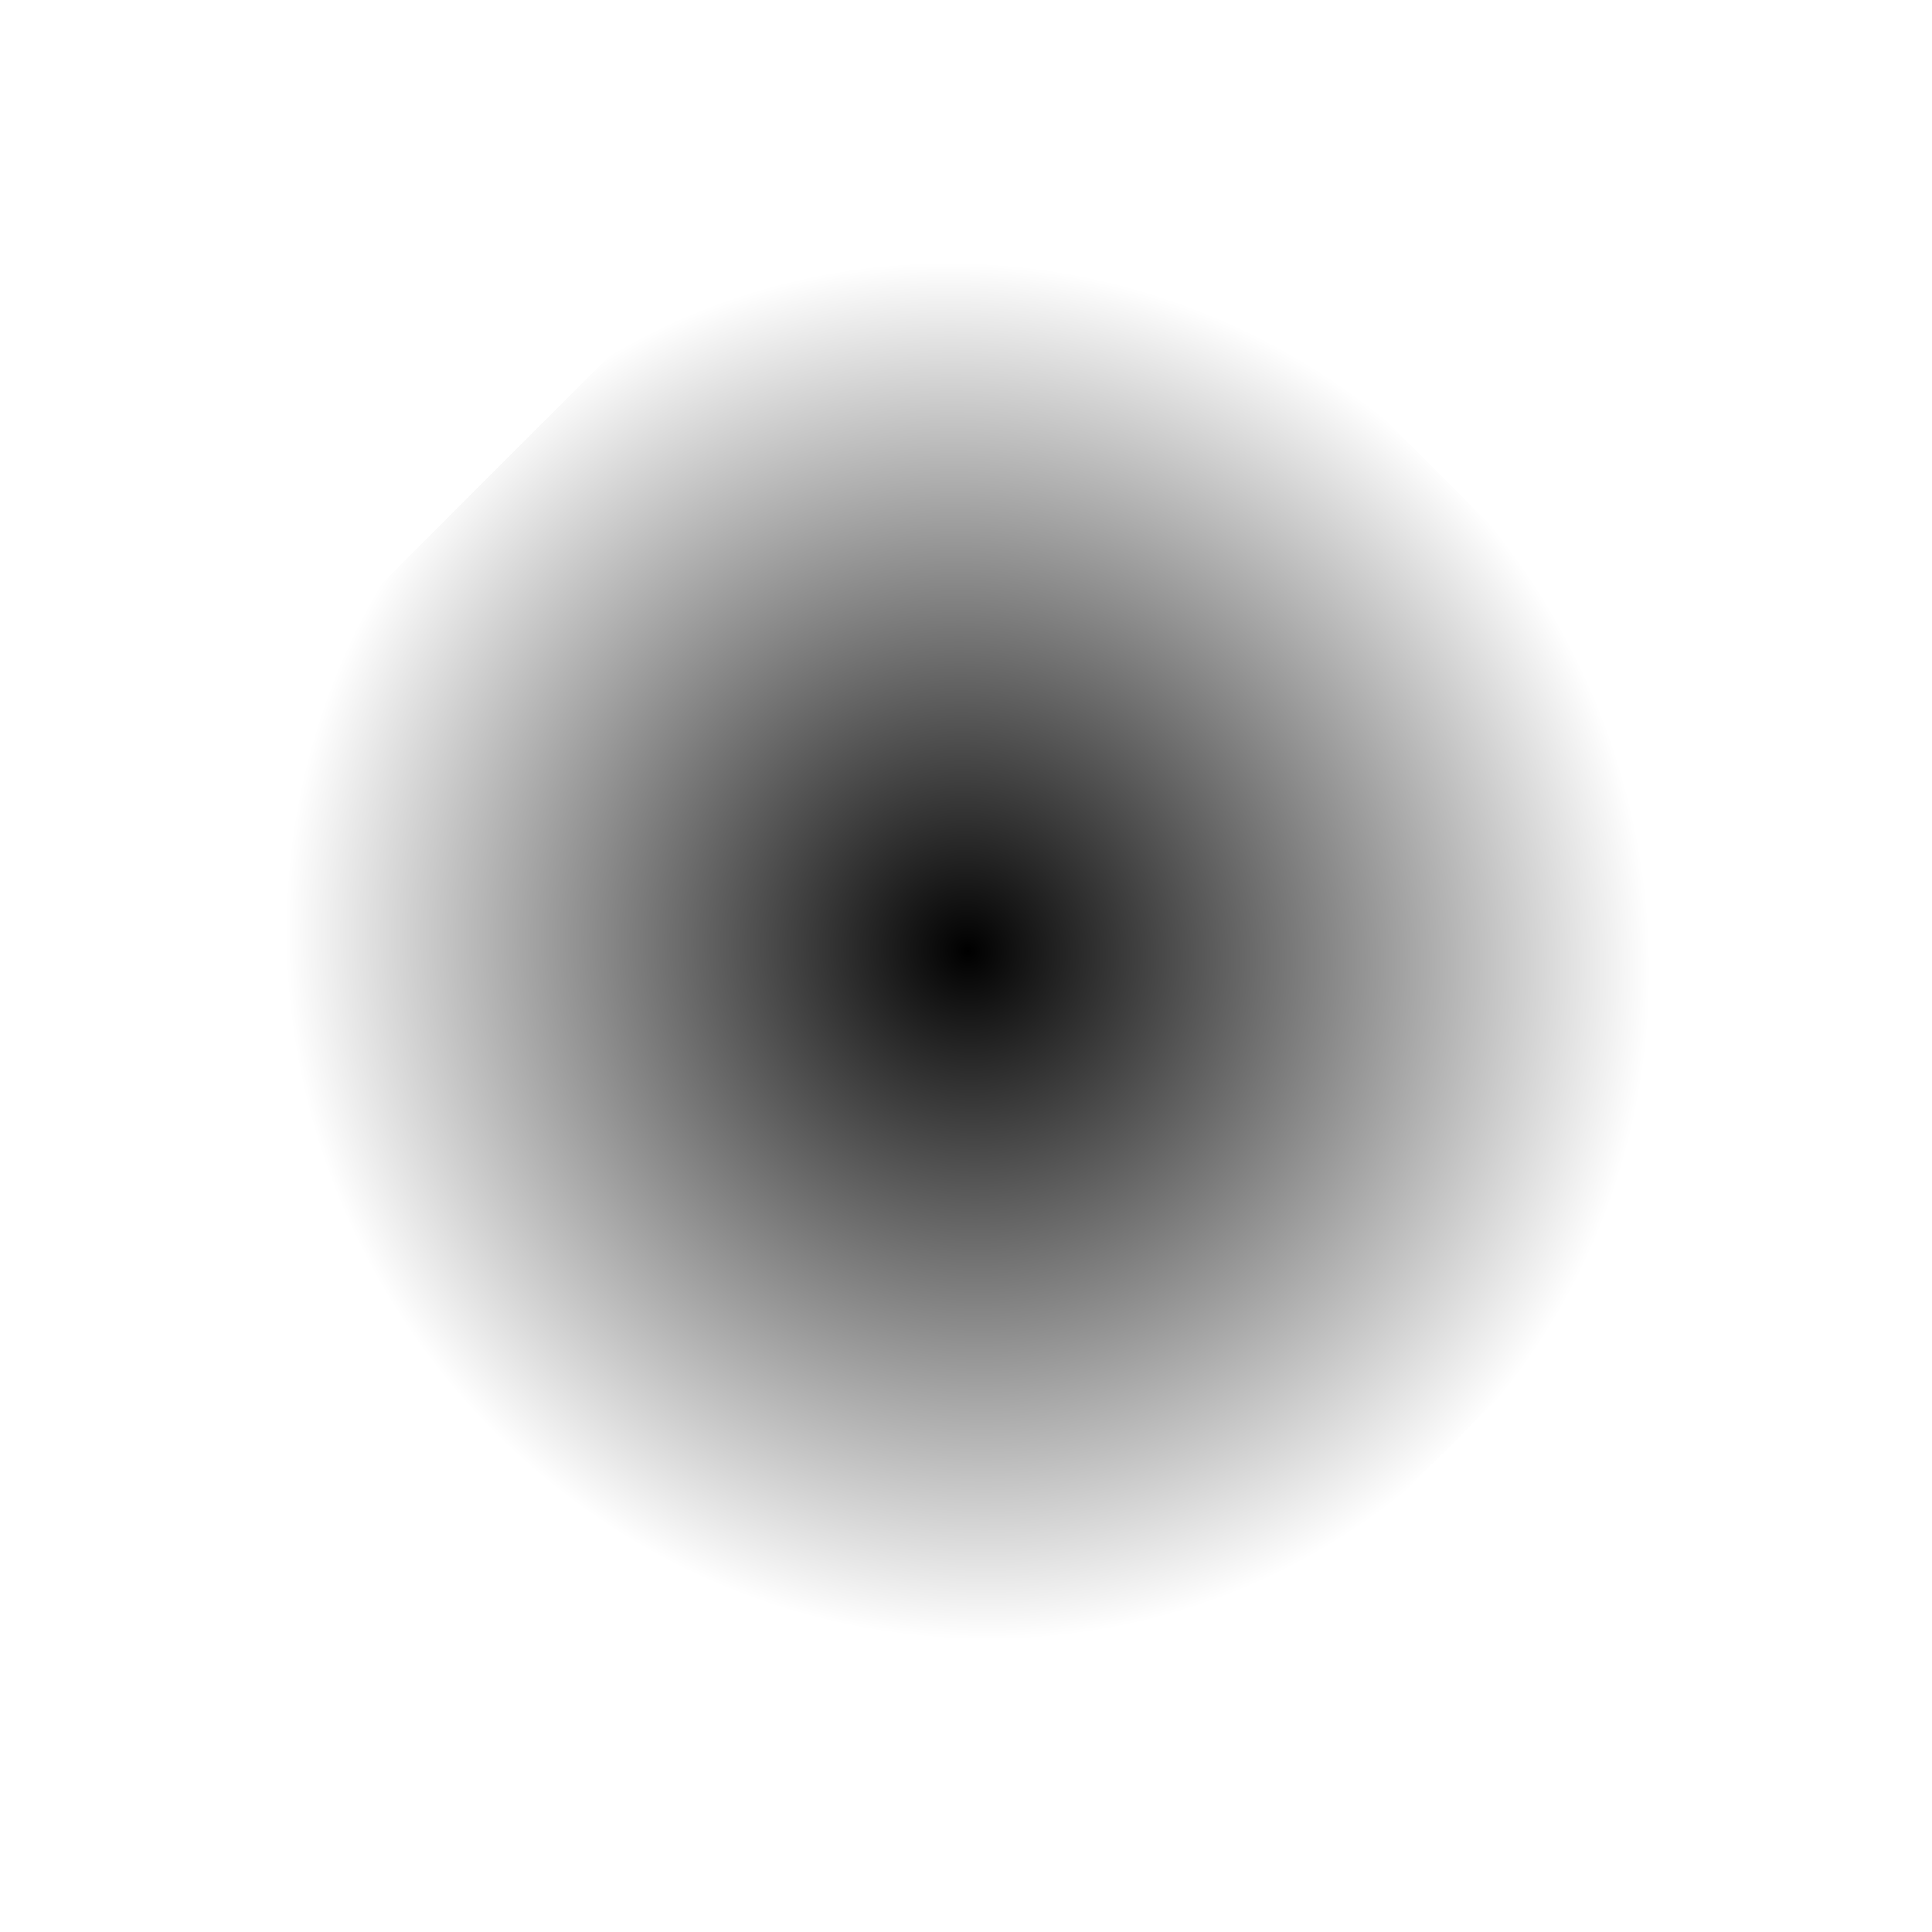
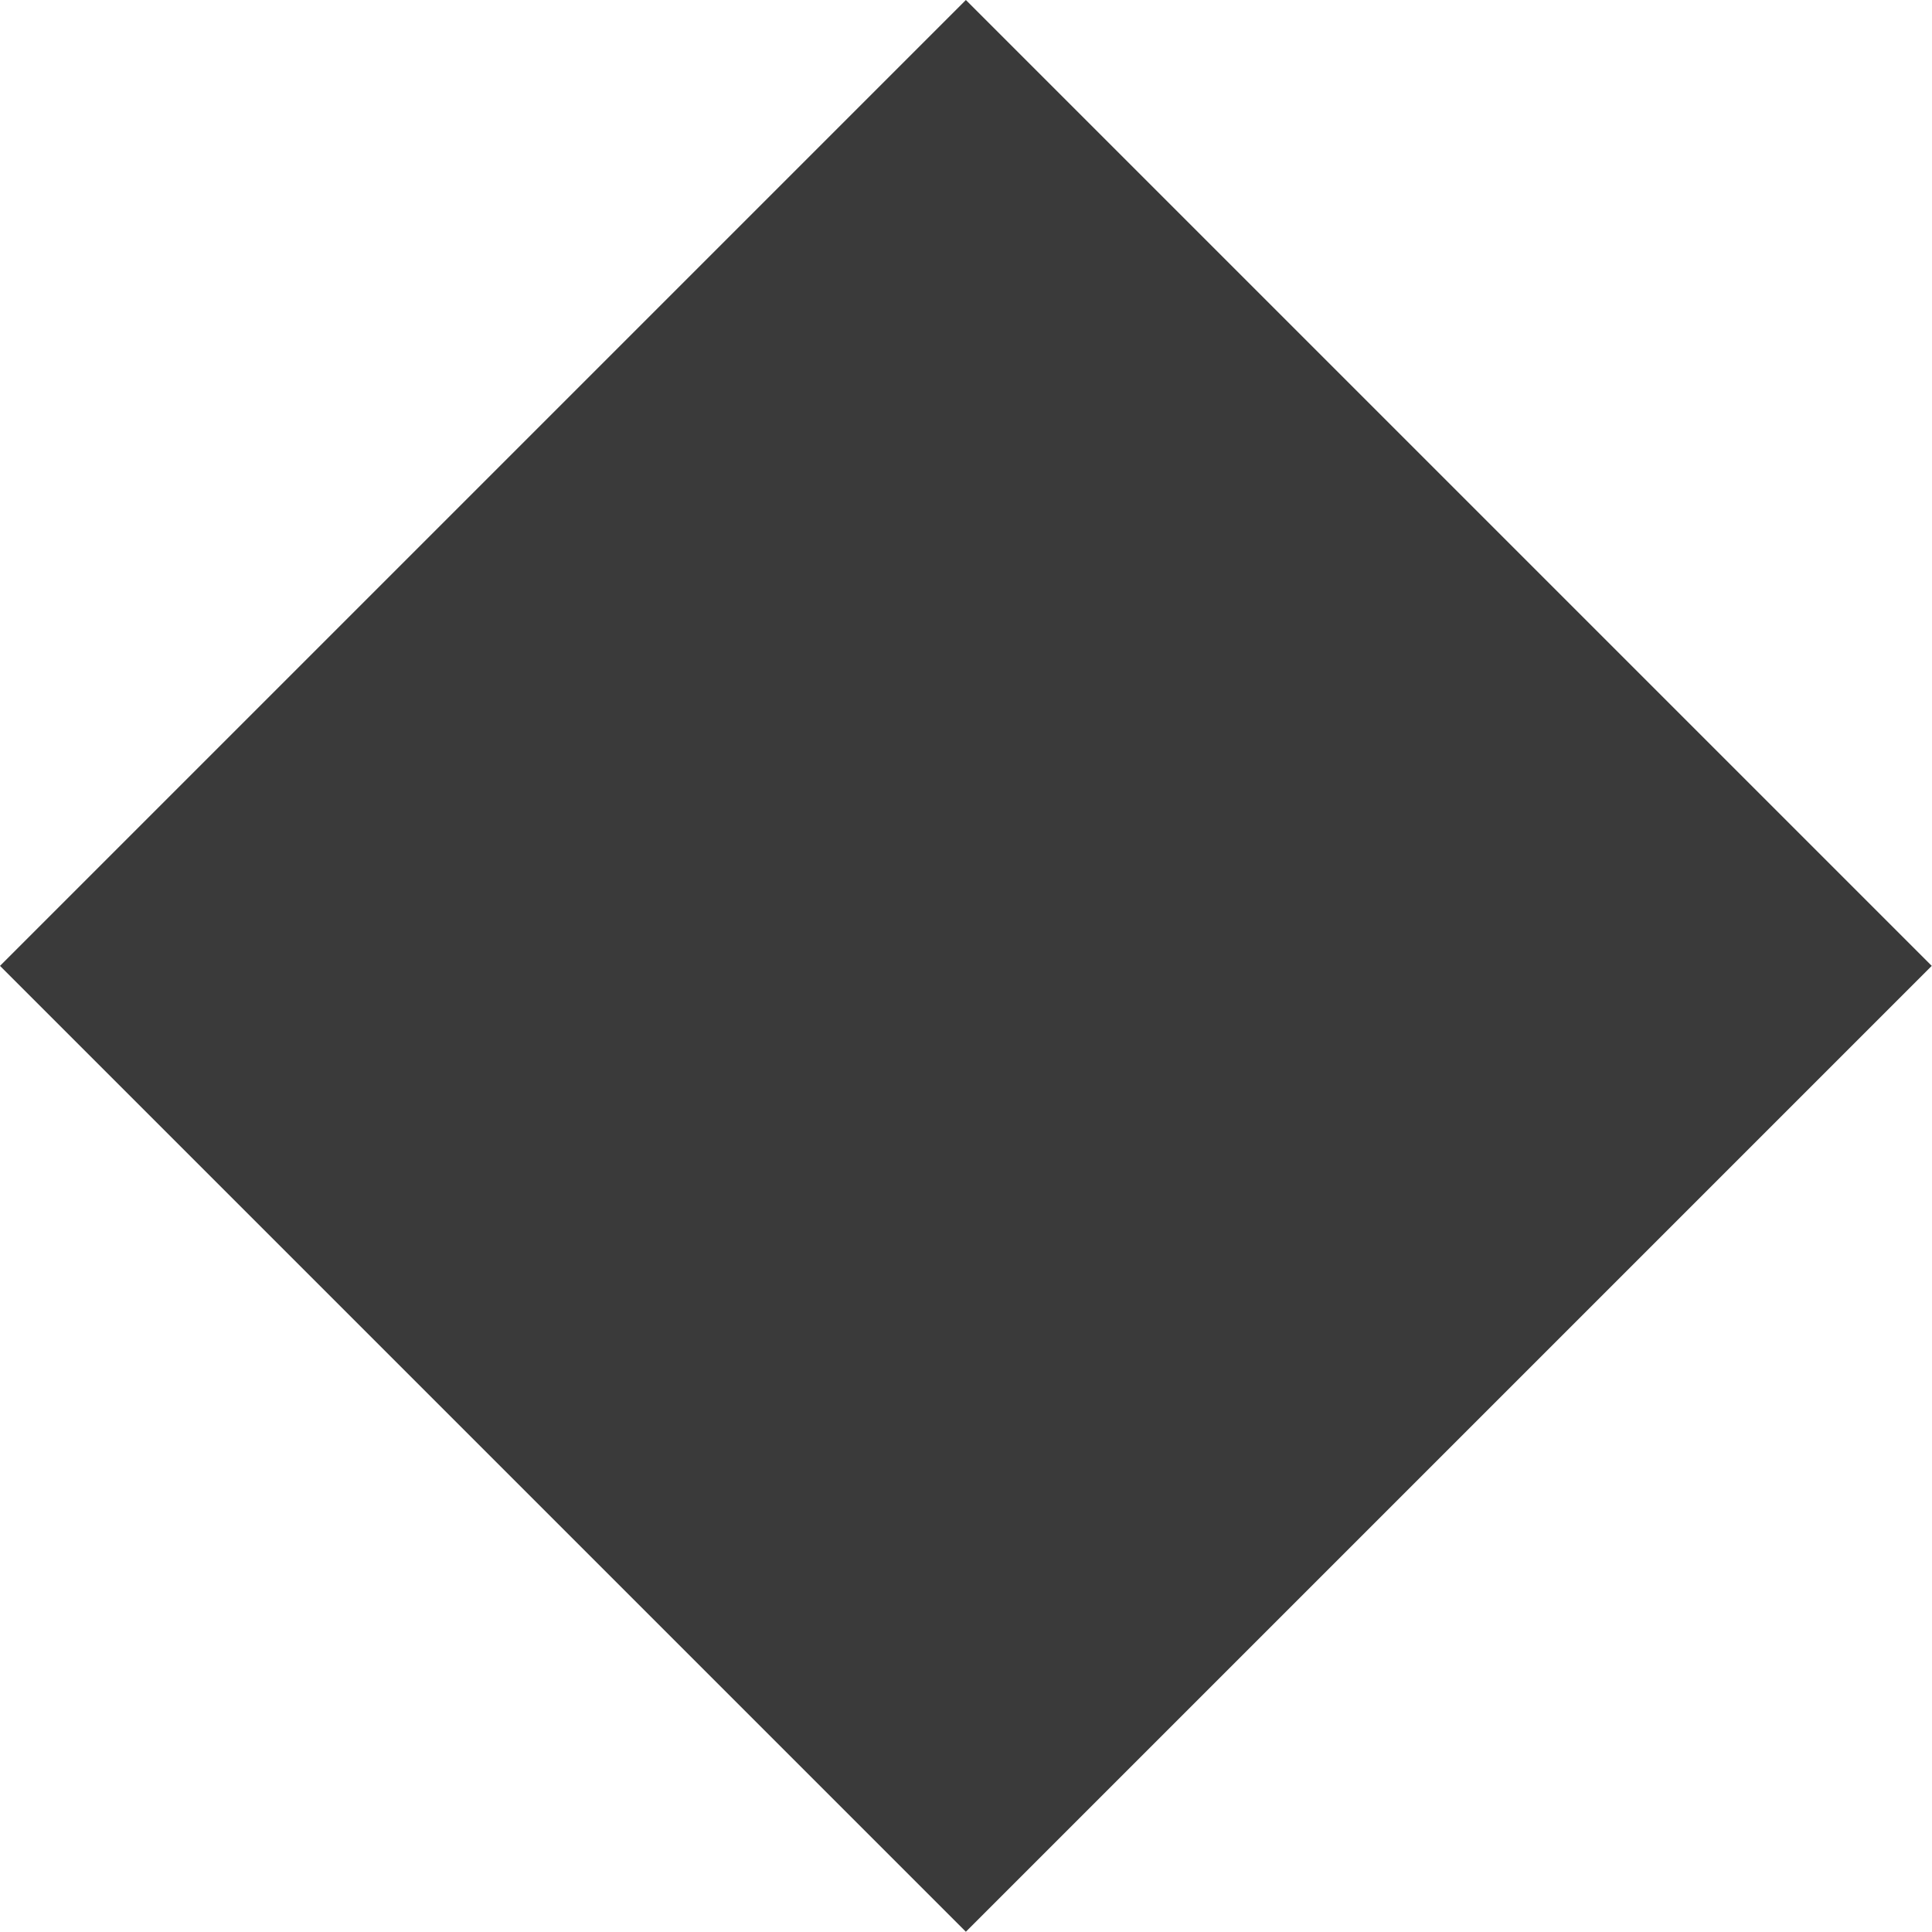
- <svg xmlns="http://www.w3.org/2000/svg" width="100%" height="100%" viewBox="0 0 849 849" version="1.1" xml:space="preserve" style="fill-rule:evenodd;clip-rule:evenodd;stroke-linejoin:round;stroke-miterlimit:2;">
-   <g transform="matrix(1,0,0,1,-236.424,-96.831)">
-     <g id="clipping-diamond" transform="matrix(0.328359,-0.328359,0.357297,0.357297,-12.3158,473.601)">
-       <rect x="306.442" y="414.548" width="1292.08" height="1187.42" style="fill:none;" />
-       <clipPath id="_clip1">
-         <rect x="306.442" y="414.548" width="1292.08" height="1187.42" />
-       </clipPath>
-       <g clip-path="url(#_clip1)">
-         <g id="gradient-diamond" transform="matrix(0.99043,-0.00284942,0.00346867,1.01828,16.8227,-23.0331)">
-           <rect x="306.442" y="414.548" width="1292.08" height="1187.42" style="fill:url(#_Radial2);" />
-         </g>
-       </g>
+ <svg xmlns="http://www.w3.org/2000/svg" width="100%" height="100%" viewBox="0 0 1702 1702" version="1.1" xml:space="preserve" style="fill-rule:evenodd;clip-rule:evenodd;stroke-linejoin:round;stroke-miterlimit:2;">
+   <g transform="matrix(1,0,0,1,-0.000410922,0.00270646)">
+     <g transform="matrix(0.658545,-0.658545,0.716584,0.716584,-498.864,755.637)">
+       <rect x="306.442" y="414.548" width="1292.08" height="1187.42" style="fill-opacity:0.77;" />
    </g>
  </g>
-   <defs>
-     <radialGradient id="_Radial2" cx="0" cy="0" r="1" gradientUnits="userSpaceOnUse" gradientTransform="matrix(646.038,0,0,593.713,952.48,1008.26)">
-       <stop offset="0" style="stop-color:black;stop-opacity:1" />
-       <stop offset="1" style="stop-color:black;stop-opacity:0" />
-     </radialGradient>
-   </defs>
</svg>
